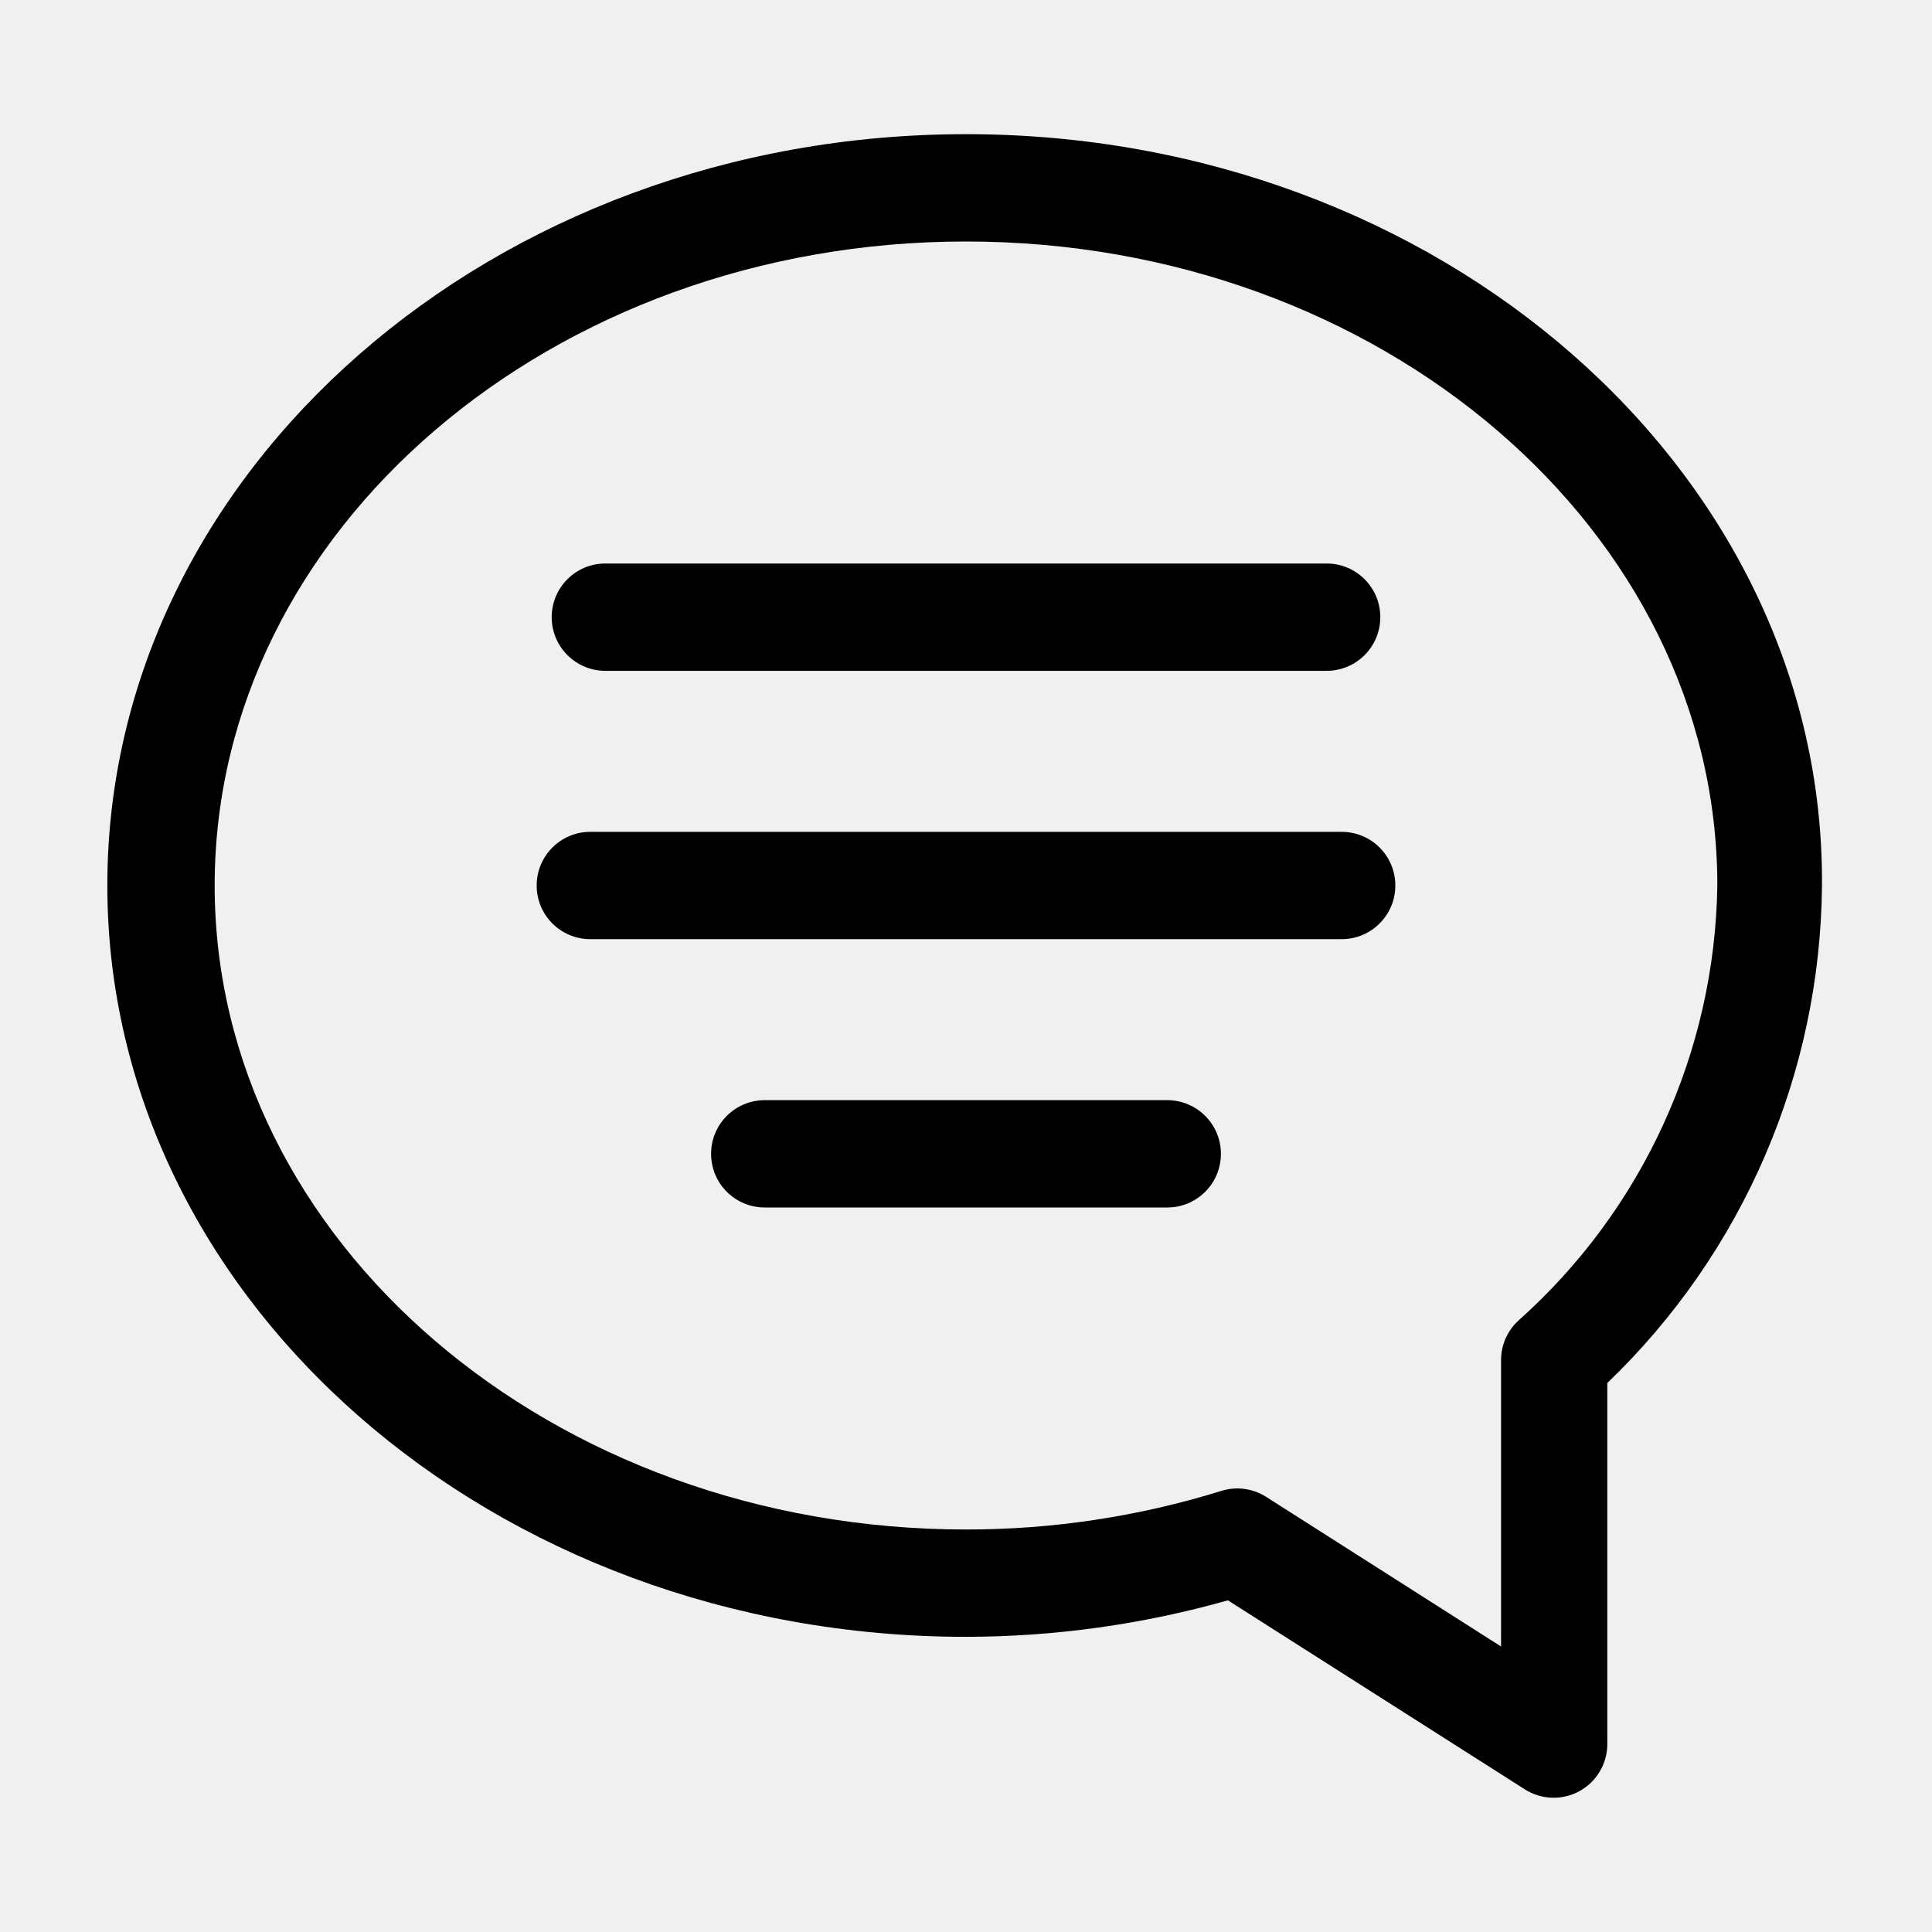
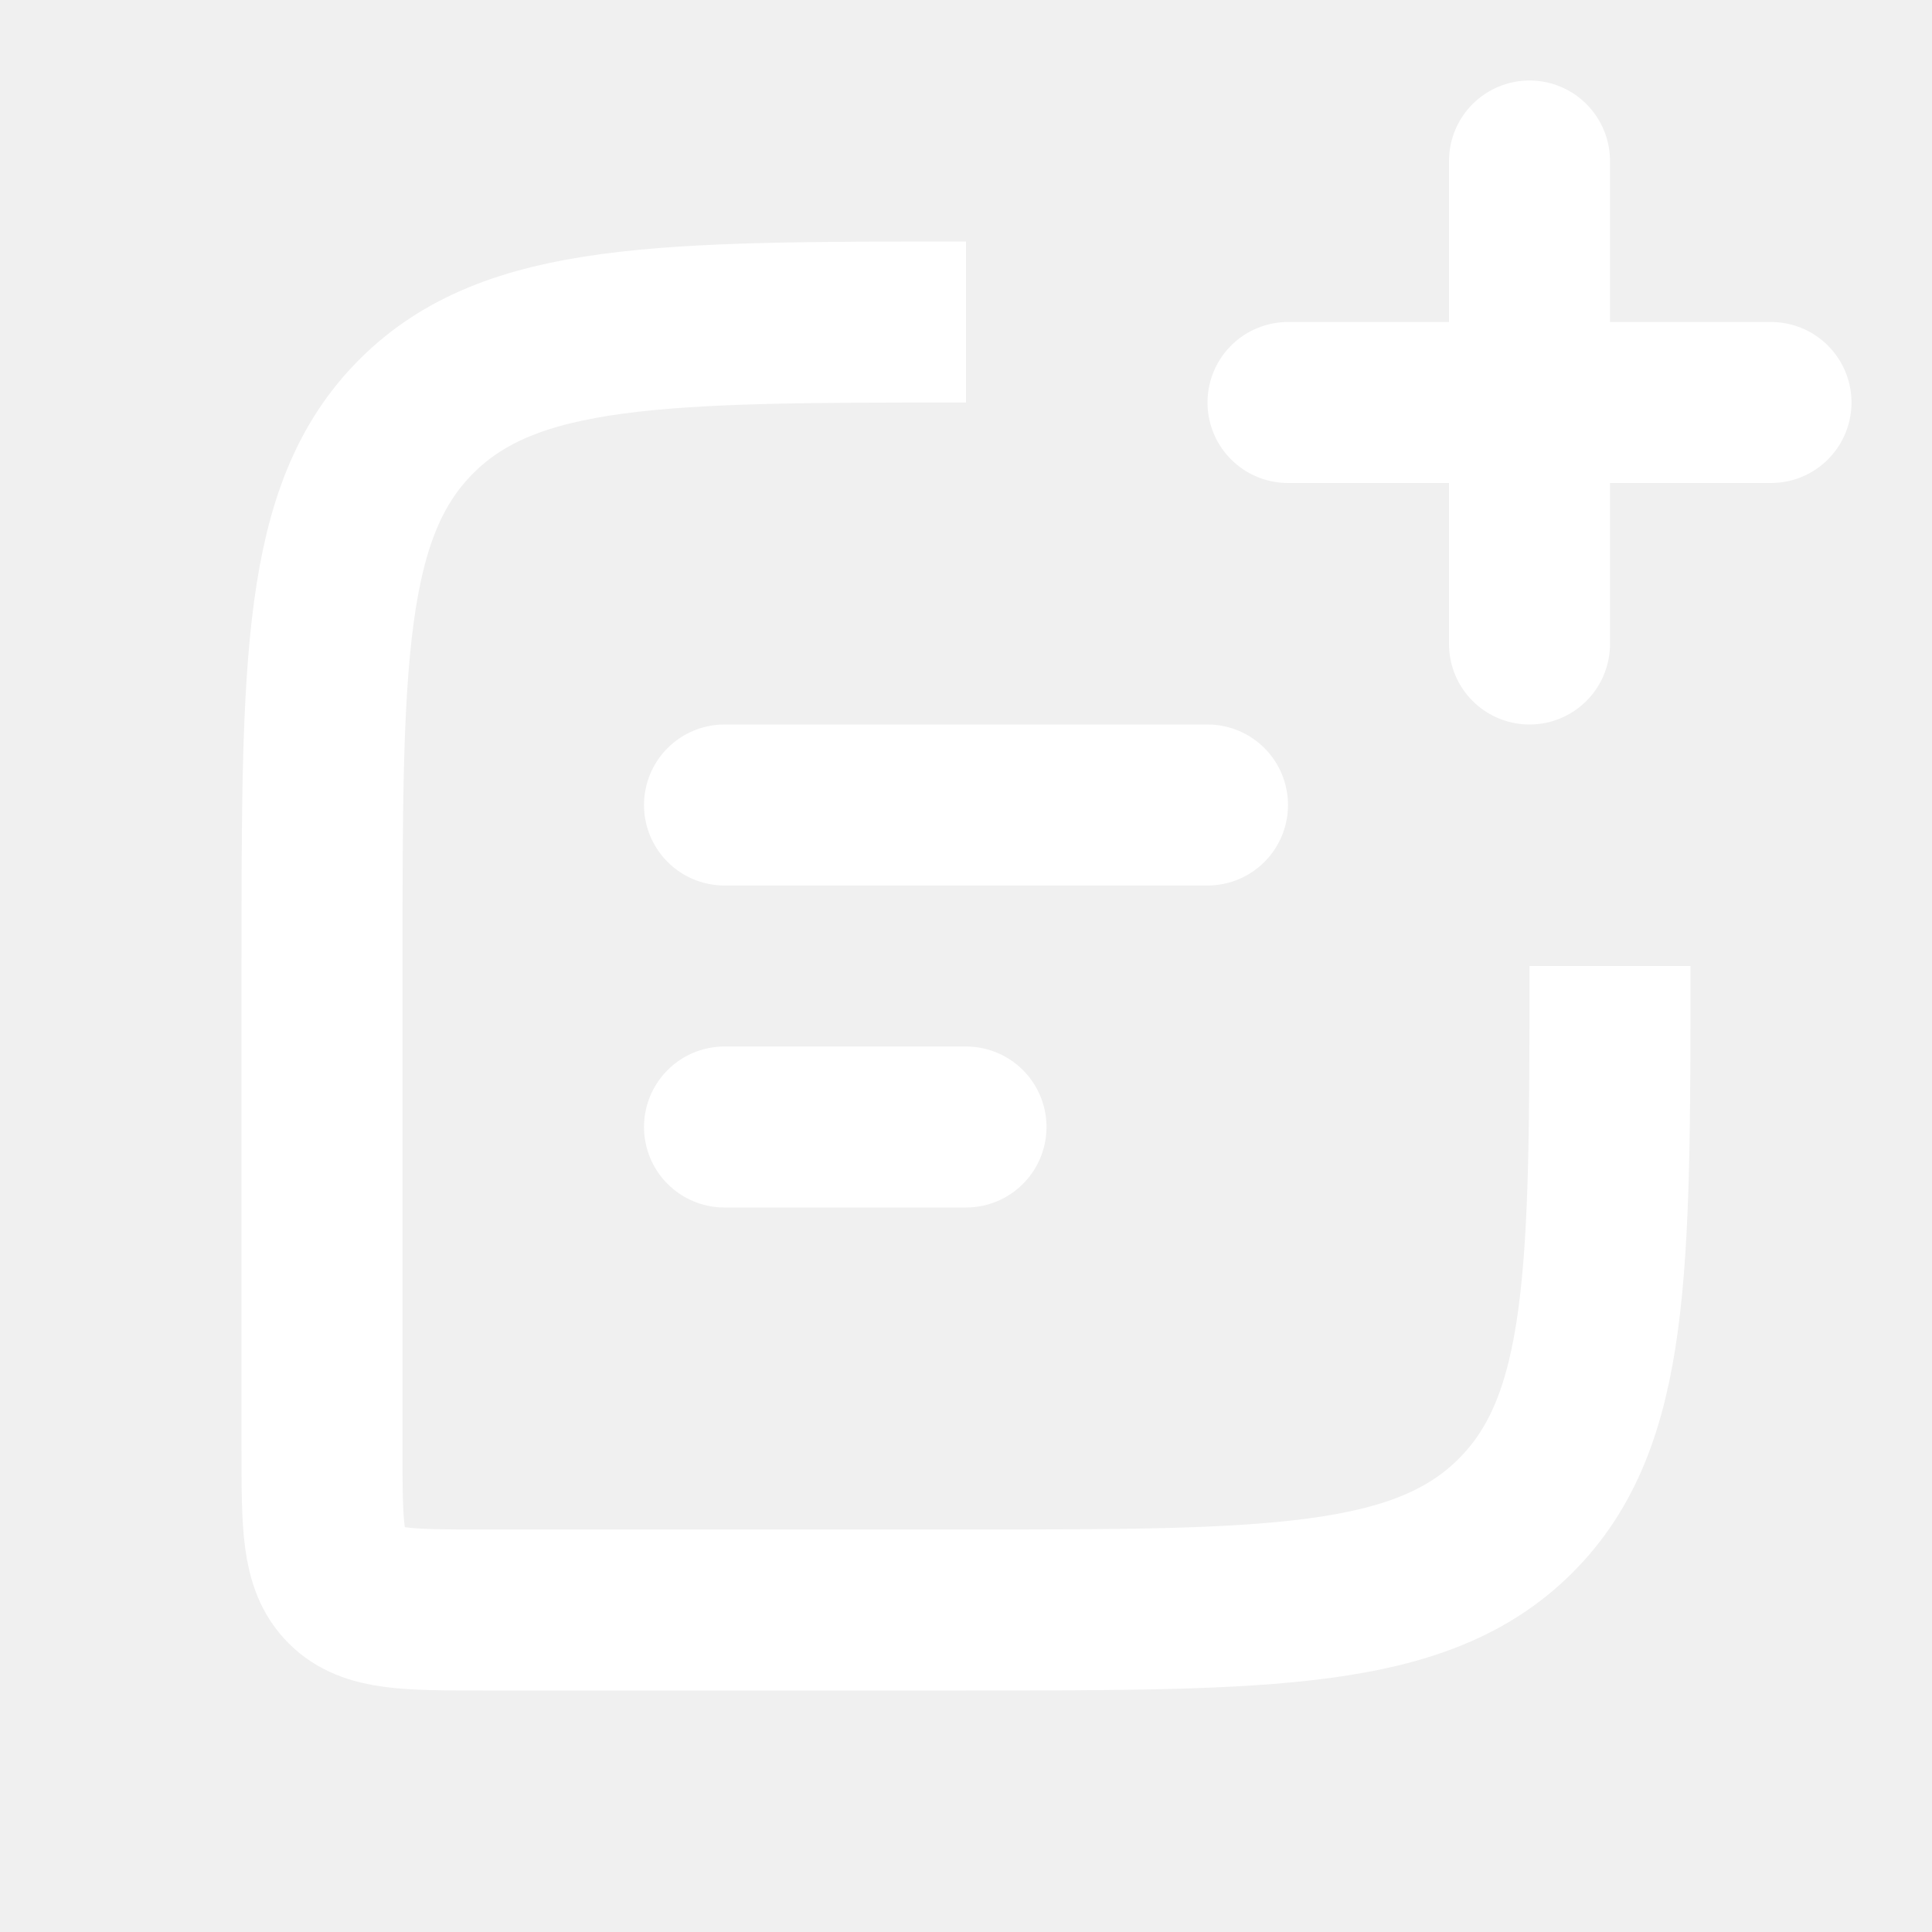
- <svg xmlns="http://www.w3.org/2000/svg" fill="#000000" width="800px" height="800px" viewBox="0 0 36 36" version="1.1" preserveAspectRatio="xMidYMid meet">
-   <path d="M18,2.5c-8.82,0-16,6.28-16,14s7.18,14,16,14a18,18,0,0,0,4.88-.68l5.53,3.52a1,1,0,0,0,1.54-.84l0-6.73a13,13,0,0,0,4-9.27C34,8.78,26.82,2.5,18,2.5ZM28.29,24.61a1,1,0,0,0-.32.73l0,5.34-4.38-2.79a1,1,0,0,0-.83-.11A16,16,0,0,1,18,28.5c-7.72,0-14-5.38-14-12s6.28-12,14-12,14,5.38,14,12A11.08,11.08,0,0,1,28.29,24.61Z" class="clr-i-outline clr-i-outline-path-1" />
-   <path d="M25,15.5H11a1,1,0,0,0,0,2H25a1,1,0,0,0,0-2Z" class="clr-i-outline clr-i-outline-path-2" />
-   <path d="M21.75,20.5h-7.5a1,1,0,0,0,0,2h7.5a1,1,0,0,0,0-2Z" class="clr-i-outline clr-i-outline-path-3" />
-   <path d="M11.28,12.5H24.72a1,1,0,0,0,0-2H11.28a1,1,0,0,0,0,2Z" class="clr-i-outline clr-i-outline-path-4" />
-   <rect x="0" y="0" width="36" height="36" fill-opacity="0" />
+ <svg xmlns="http://www.w3.org/2000/svg" width="64px" height="64px" viewBox="0 0 24 24" fill="none" stroke="">
+   <g id="SVGRepo_bgCarrier" stroke-width="0" />
+   <g id="SVGRepo_tracerCarrier" stroke-linecap="round" stroke-linejoin="round" />
+   <g id="SVGRepo_iconCarrier">
+     <path d="M12 4V4C8.229 4 6.343 4 5.172 5.172C4 6.343 4 8.229 4 12V18C4 18.943 4 19.414 4.293 19.707C4.586 20 5.057 20 6 20H12C15.771 20 17.657 20 18.828 18.828C20 17.657 20 15.771 20 12V12" stroke="#ffffff" stroke-width="2" />
+     <path d="M9 10L15 10" stroke="#ffffff" stroke-width="2" stroke-linecap="round" stroke-linejoin="round" />
+     <path d="M9 14H12" stroke="#ffffff" stroke-width="2" stroke-linecap="round" stroke-linejoin="round" />
+     <path d="M19 8L19 2M16 5H22" stroke="#ffffff" stroke-width="2" stroke-linecap="round" stroke-linejoin="round" />
+   </g>
</svg>
